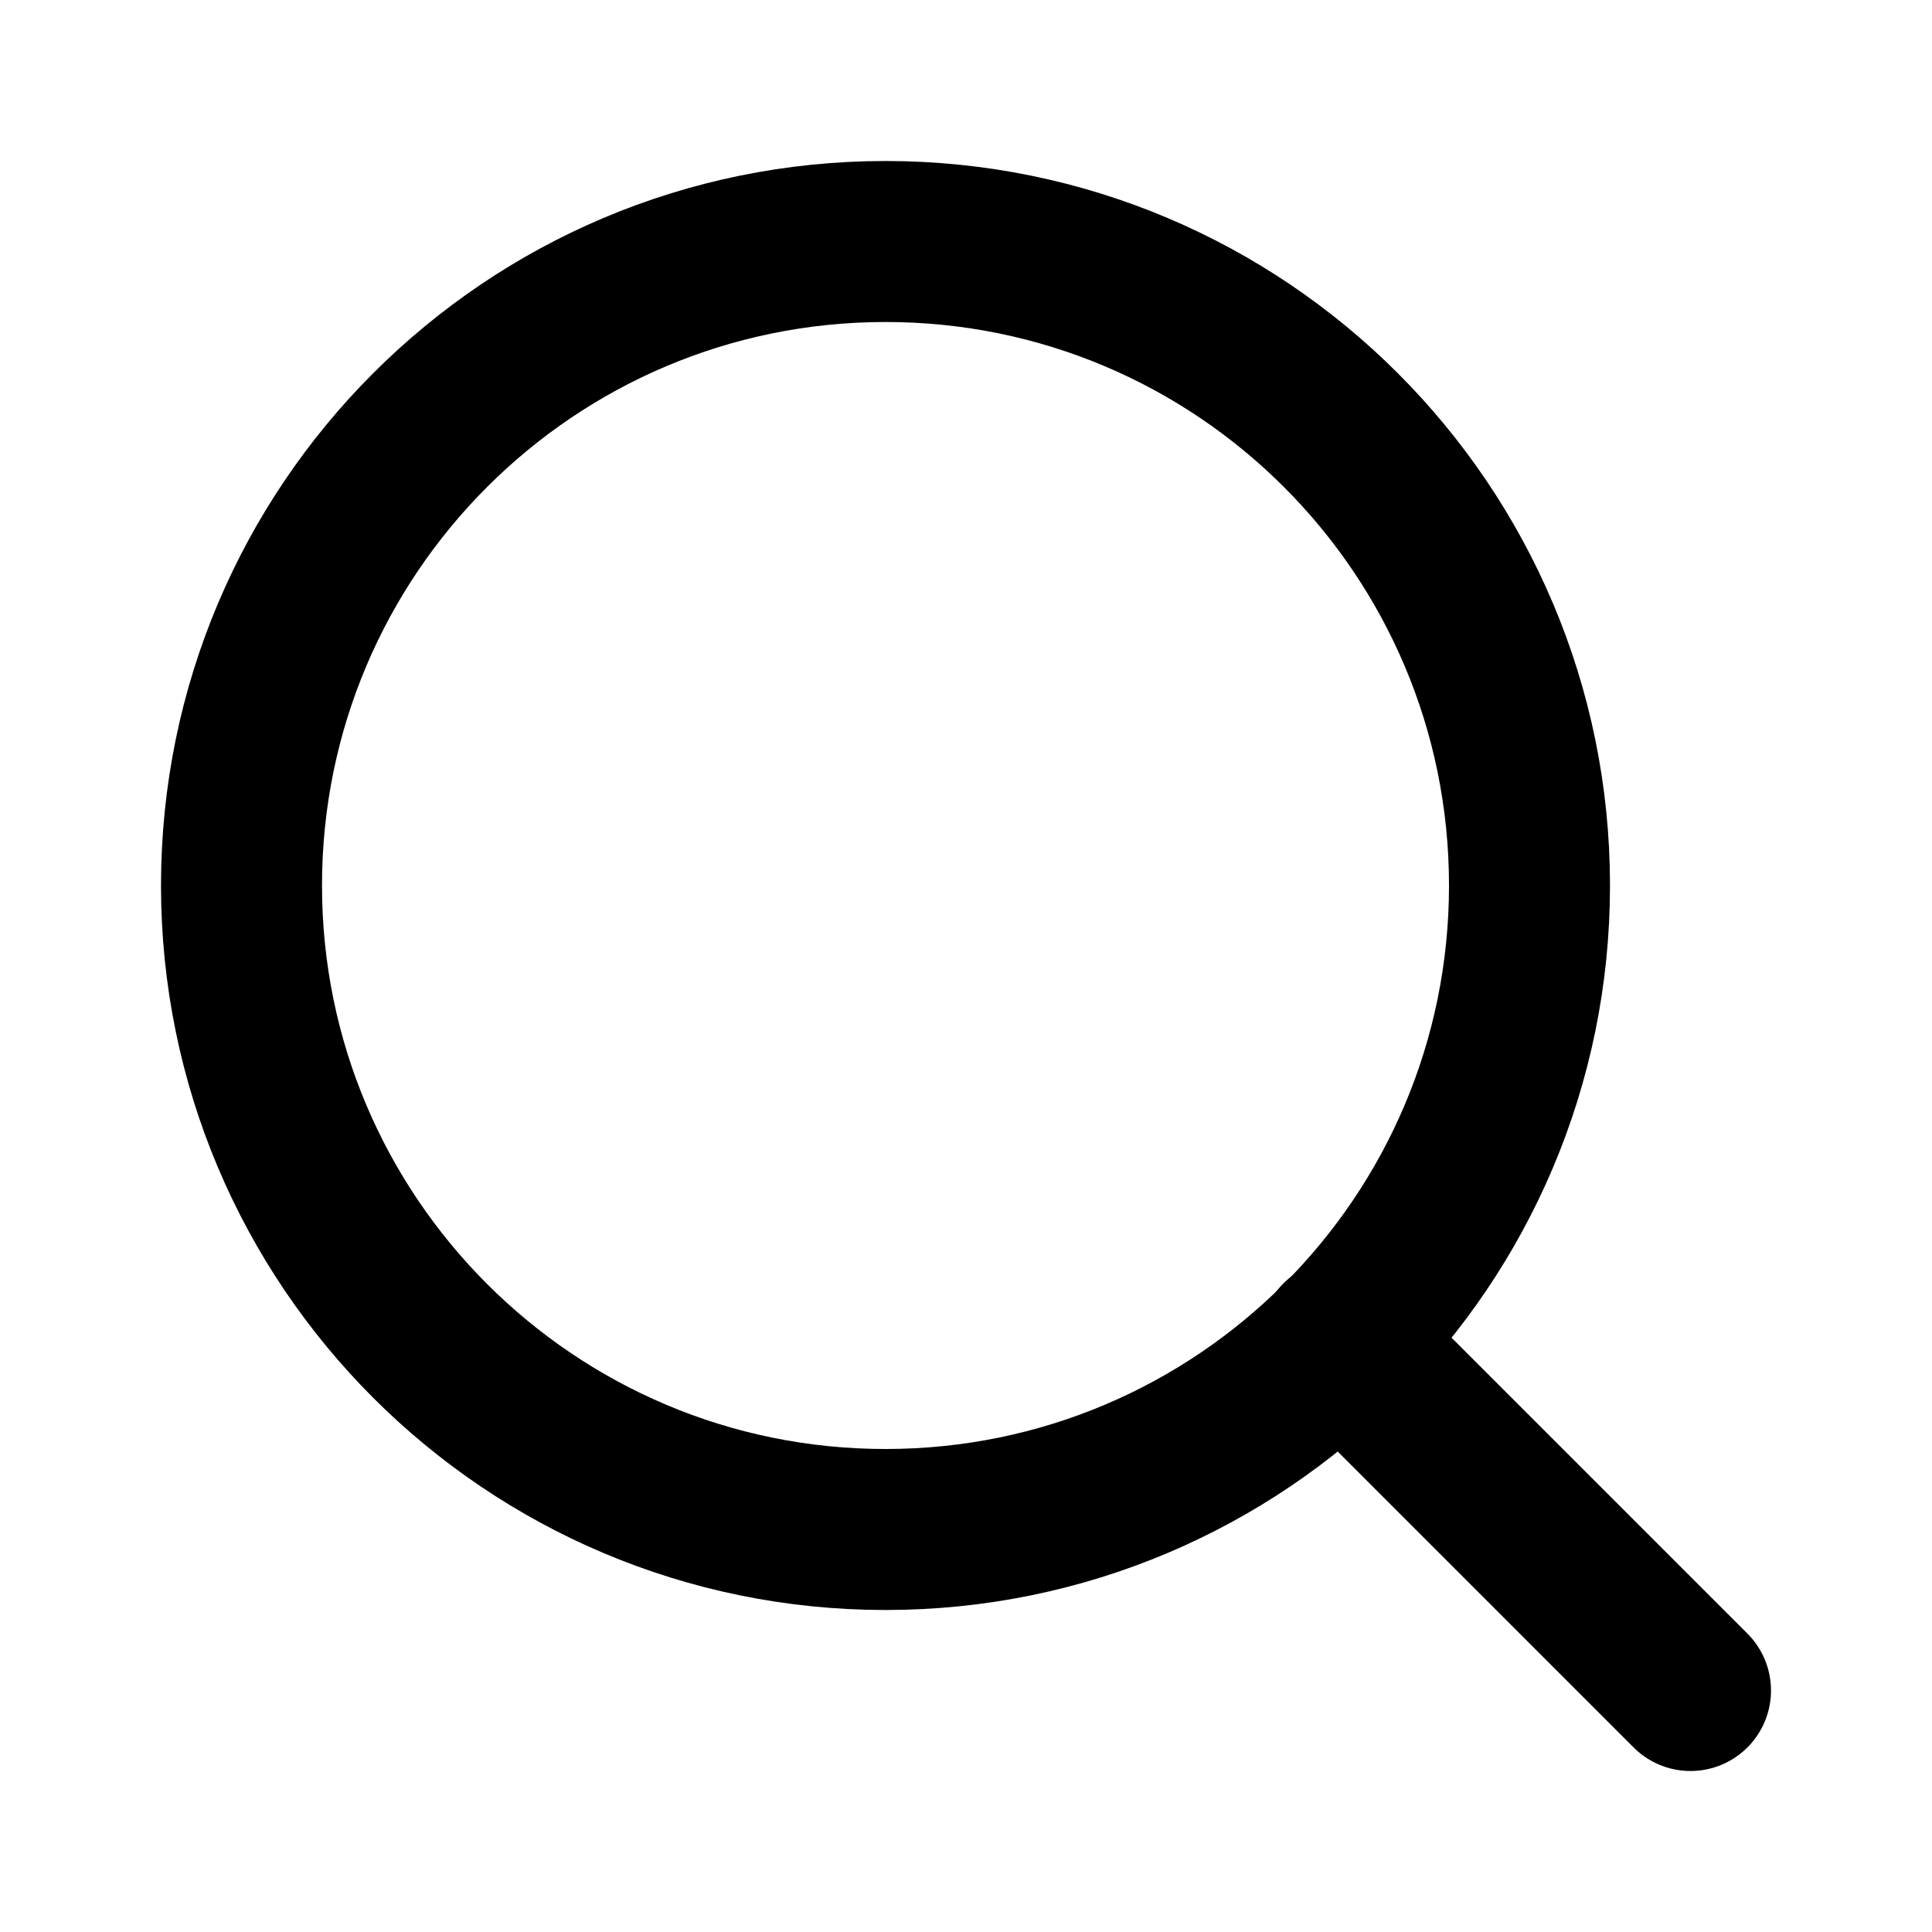
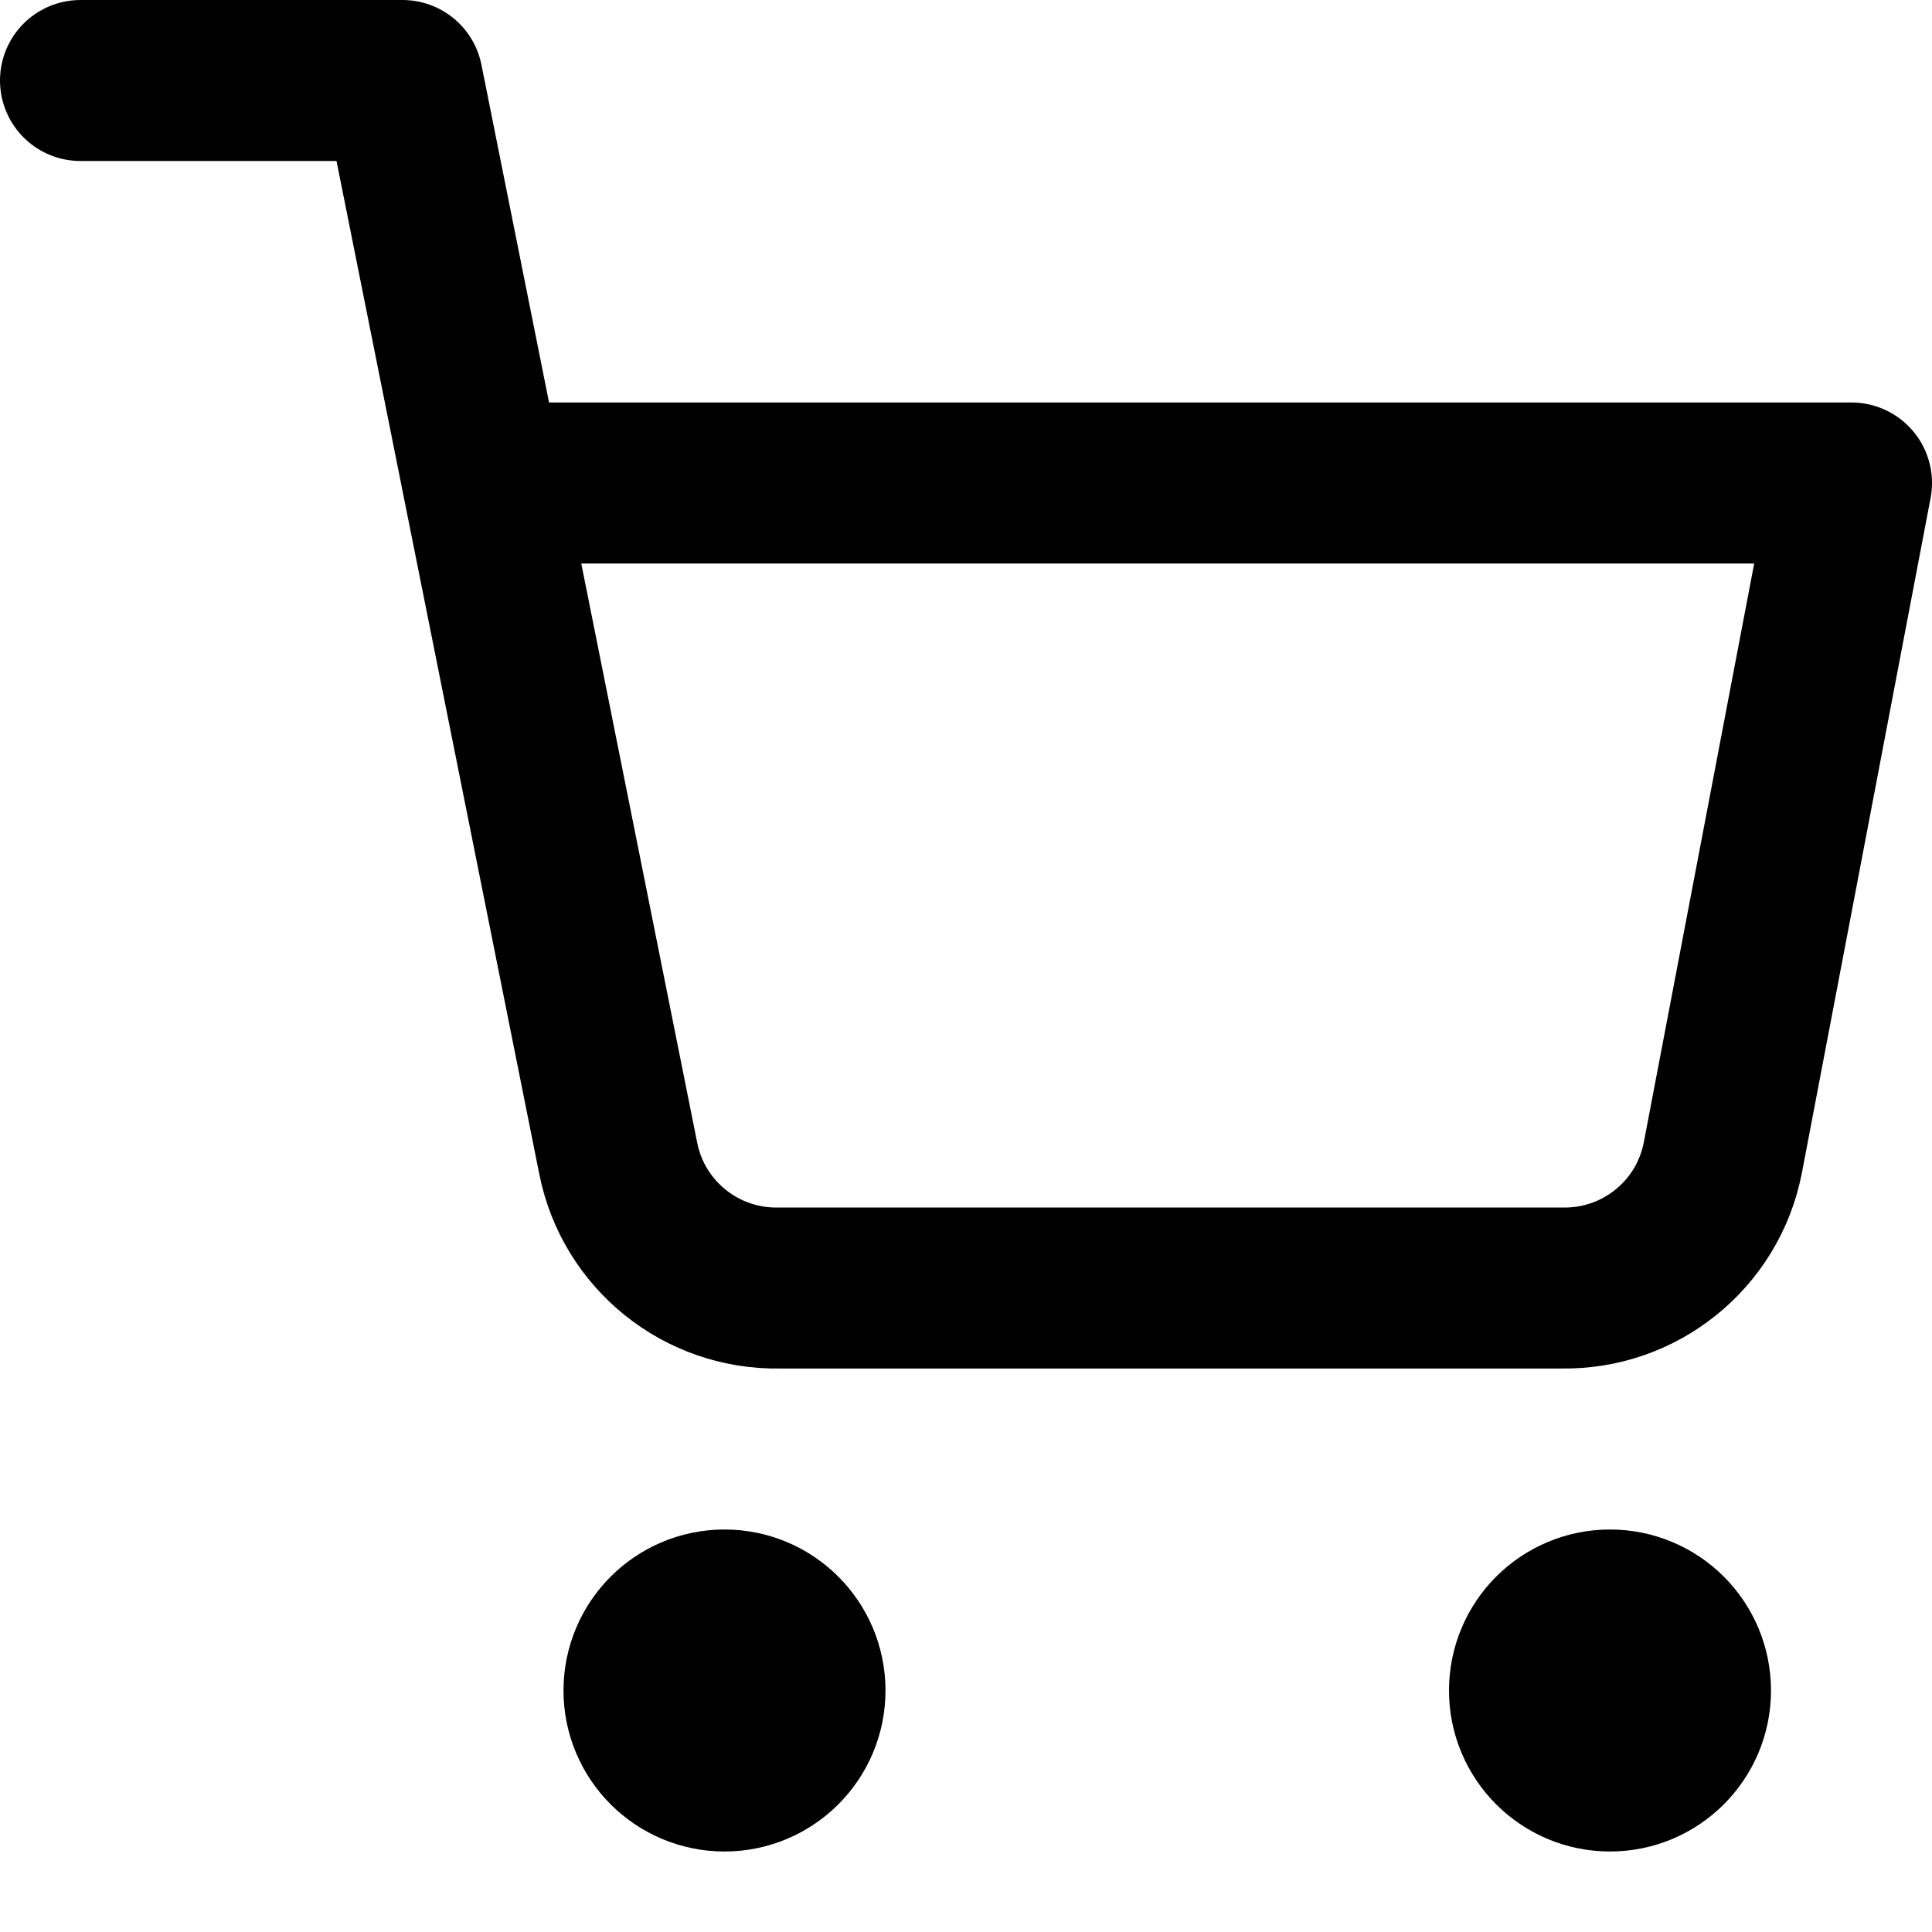
<svg xmlns="http://www.w3.org/2000/svg" width="24" height="24" viewBox="0 0 24 24" fill="none" stroke="currentColor" stroke-width="2" stroke-linecap="round" stroke-linejoin="round">
-   <circle cx="11" cy="11" r="8" />
-   <line x1="21" y1="21" x2="16.65" y2="16.65" />
+   <circle cx="9" cy="21" r="1" />
+   <circle cx="20" cy="21" r="1" />
+   <path d="M1 1h4l2.68 13.39a2 2 0 0 0 2 1.61h9.72a2 2 0 0 0 2-1.61L23 6H6" />
</svg>
